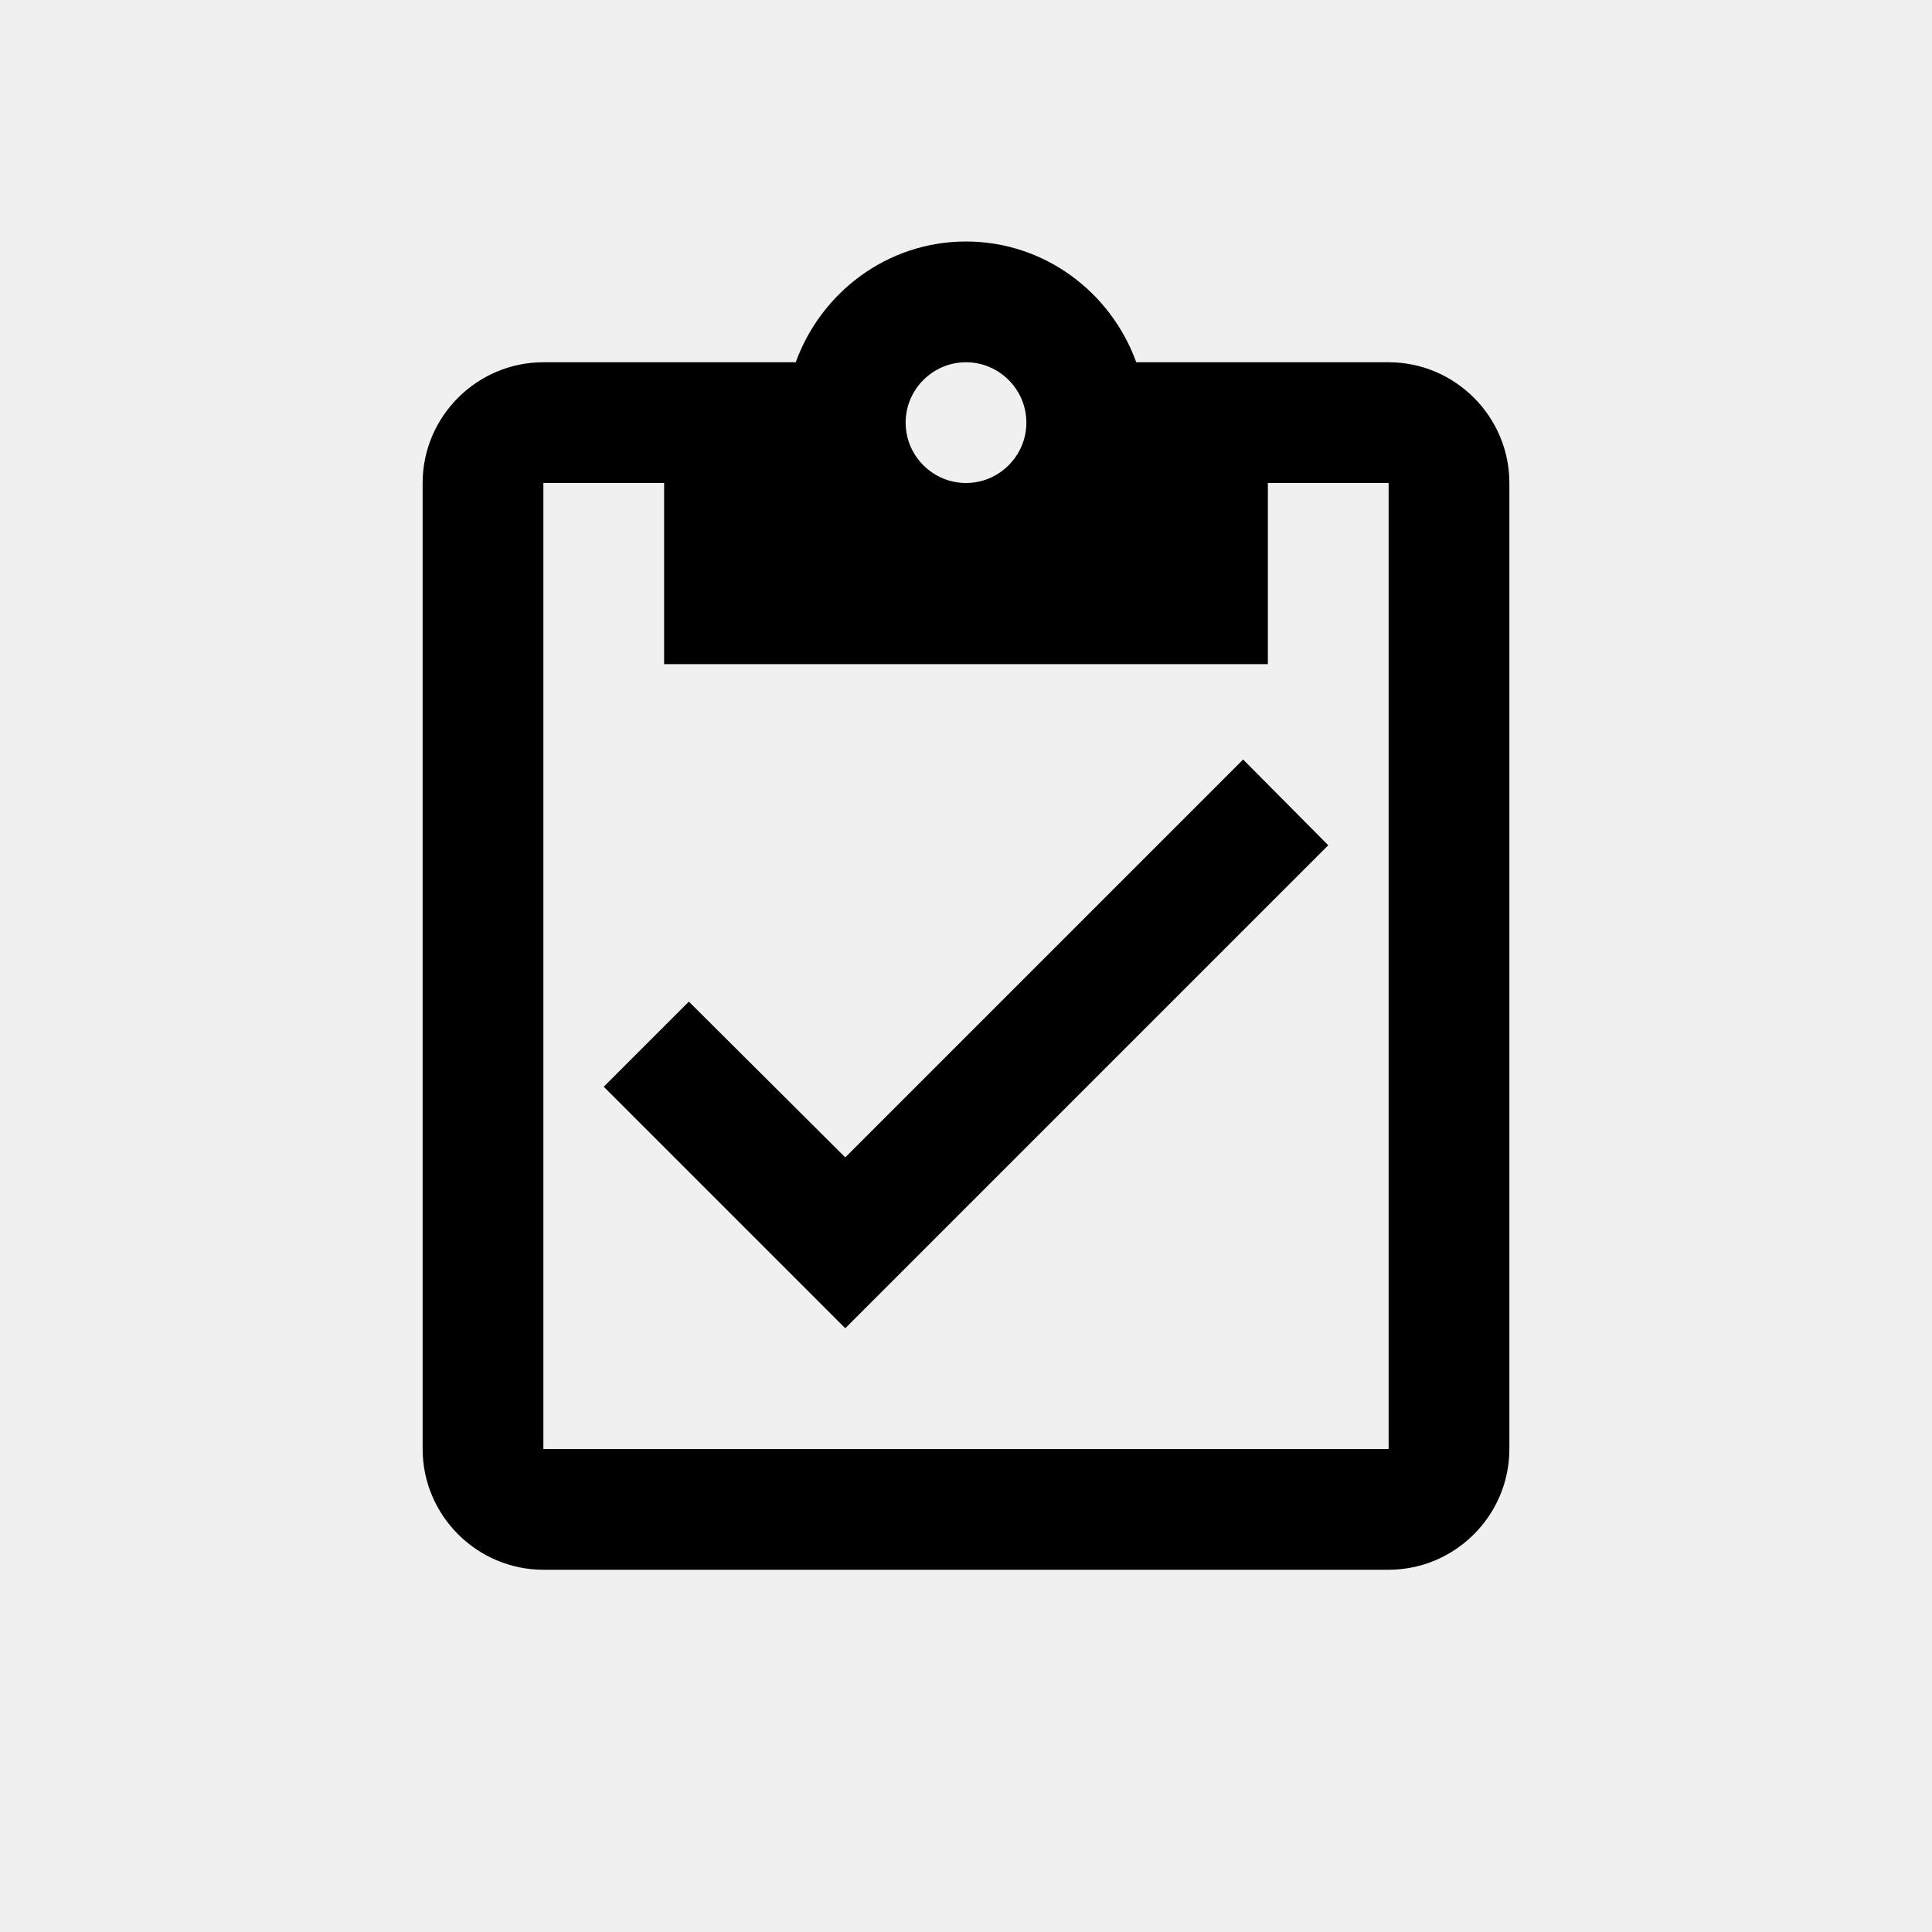
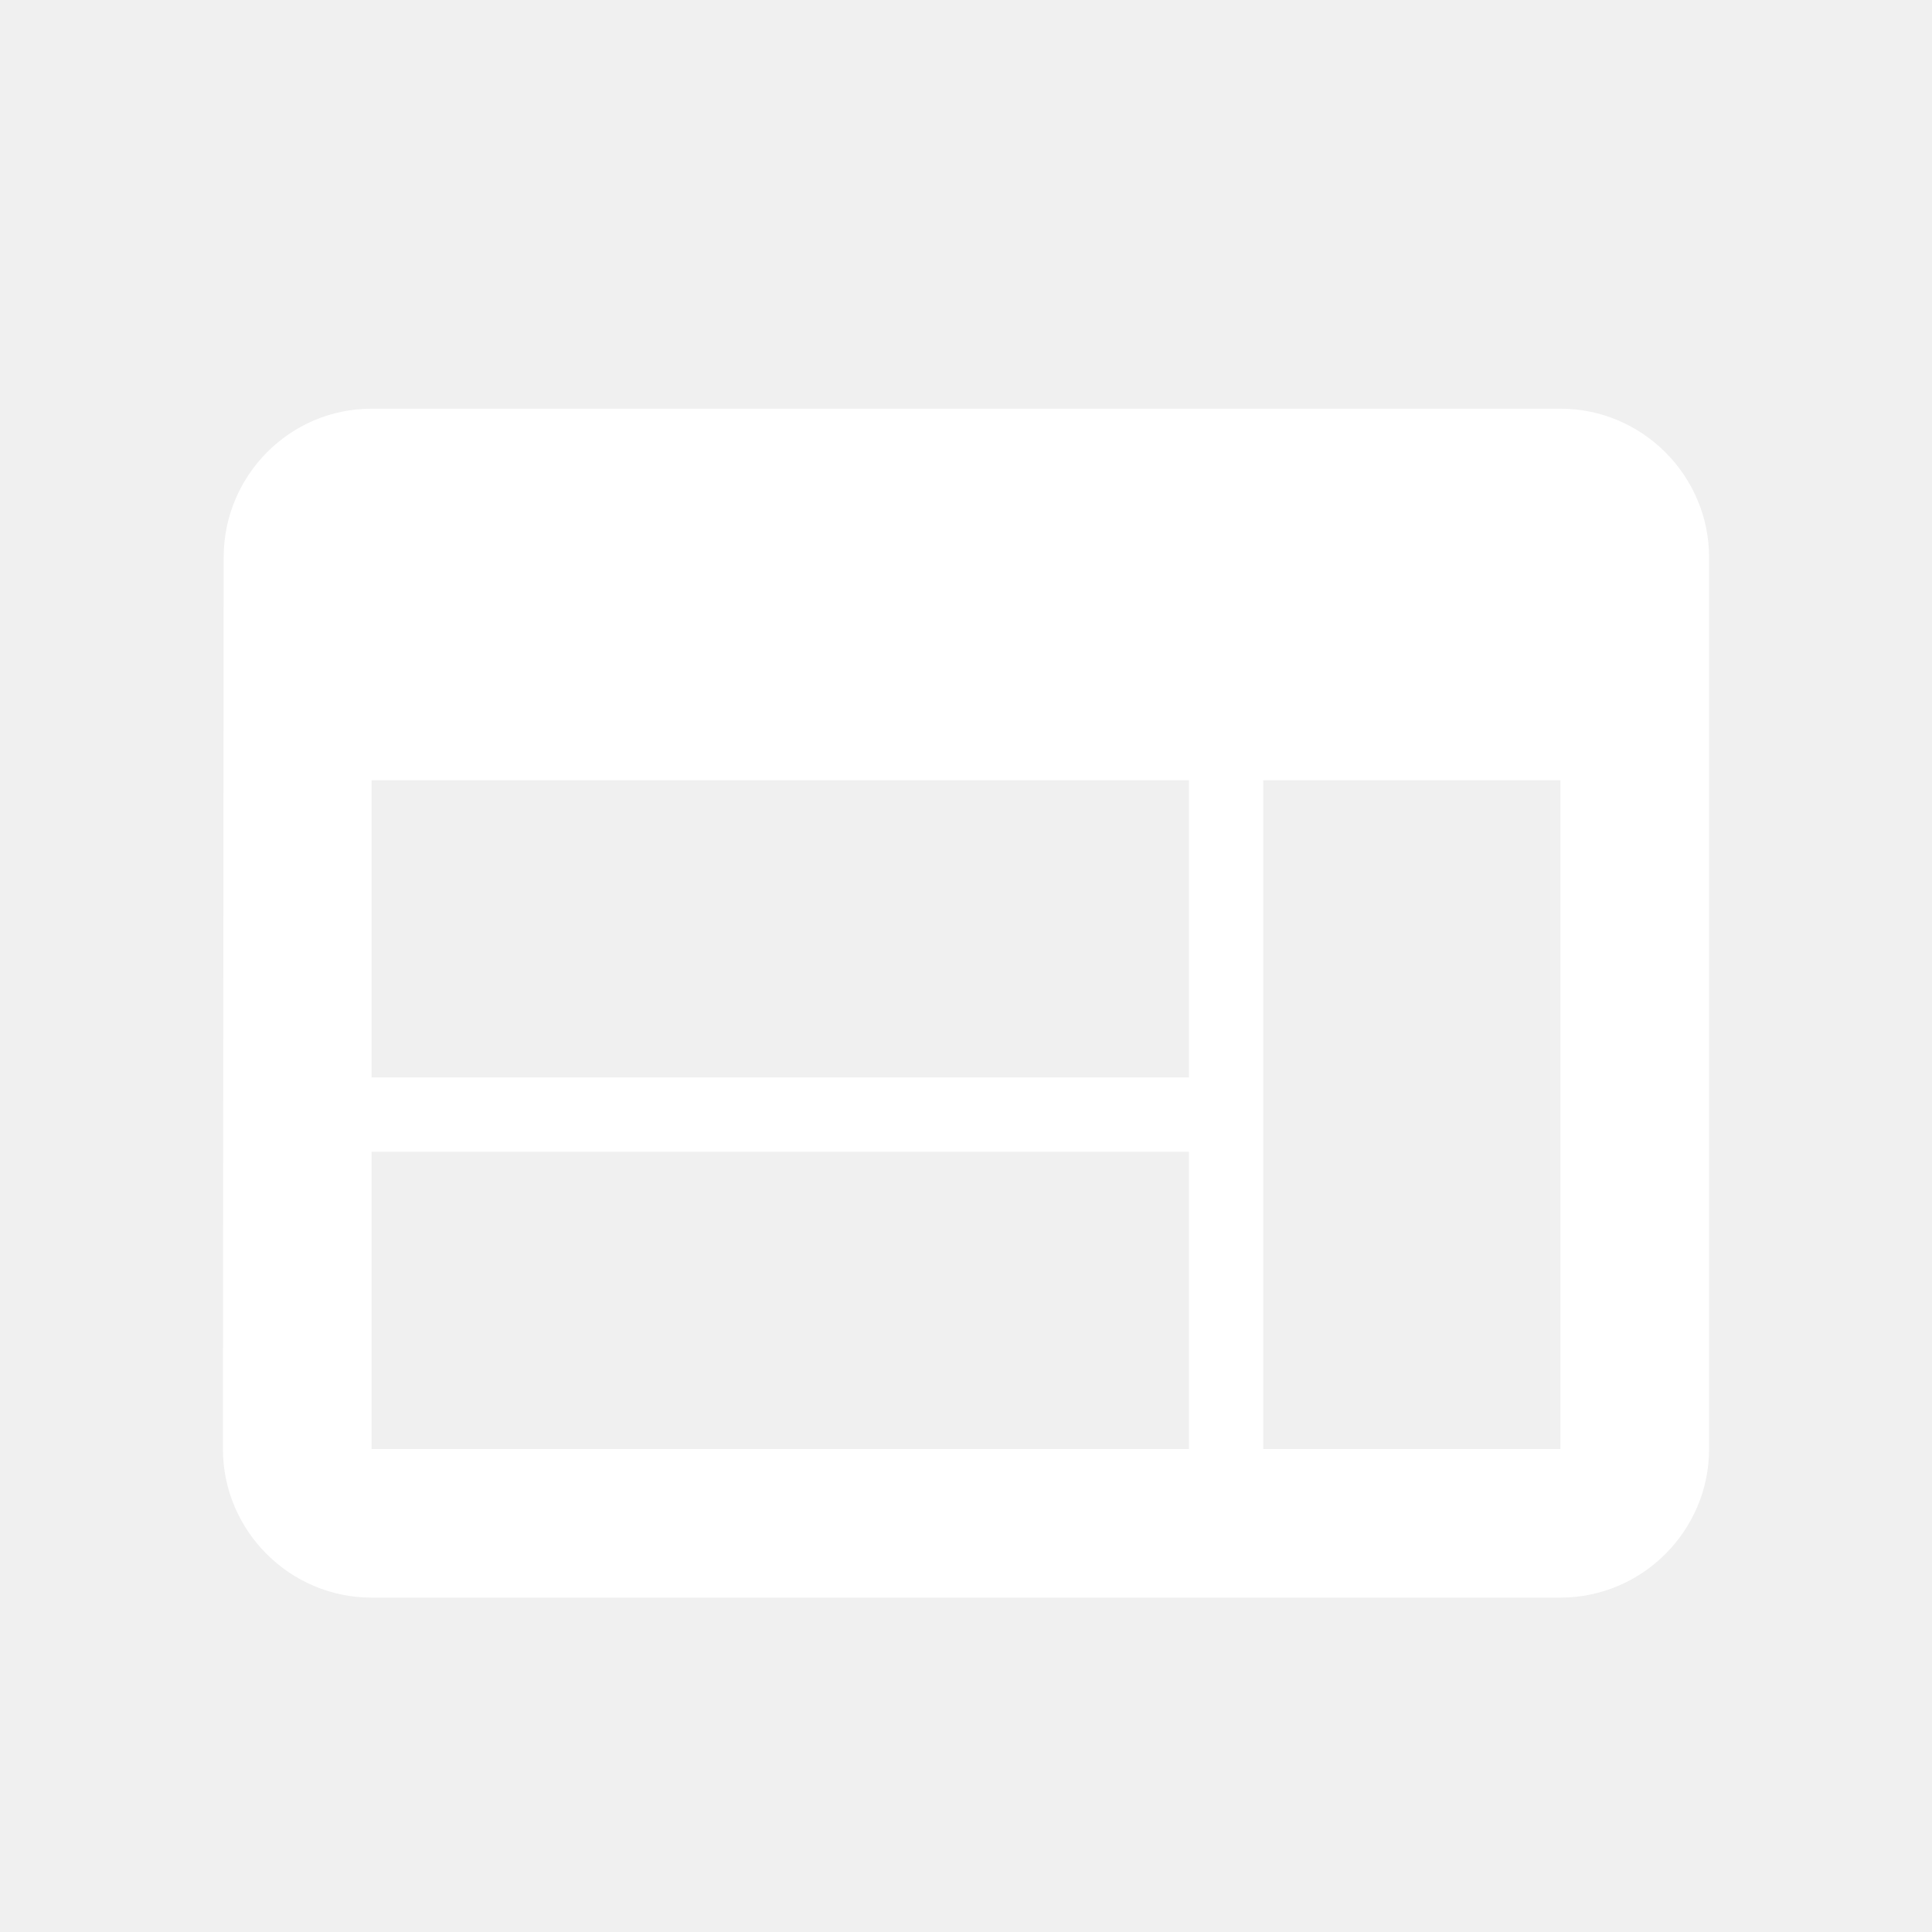
- <svg xmlns="http://www.w3.org/2000/svg" width="32" height="32" viewBox="0 0 32 32">
+ <svg xmlns="http://www.w3.org/2000/svg" width="25" height="25" viewBox="14 122 26 25">
  <g fill="none" fill-rule="evenodd">
-     <path d="M4 4h24v24H4z" />
-     <path d="M23 6h-4.18C18.4 4.84 17.3 4 16 4c-1.3 0-2.4.84-2.82 2H9c-1.1 0-2 .9-2 2v16c0 1.1.9 2 2 2h14c1.1 0 2-.9 2-2V8c0-1.1-.9-2-2-2zm-7 0c.55 0 1 .45 1 1s-.45 1-1 1-1-.45-1-1 .45-1 1-1zm7 18H9V8h2v3h10V8h2v16zm-13-6l1.41-1.41L14 19.17l6.59-6.59L22 14l-8 8-4-4z" fill="#000" />
+     <path d="M15 123h24v24H15z" />
+     <path d="M35 127H19c-1.1 0-1.99.9-1.99 2L17 141c0 1.1.9 2 2 2h16c1.1 0 2-.9 2-2v-12c0-1.1-.9-2-2-2zm-5 14H19v-4h11v4zm0-5H19v-4h11v4zm5 5h-4v-9h4v9z" fill="#FFF" />
  </g>
</svg>
